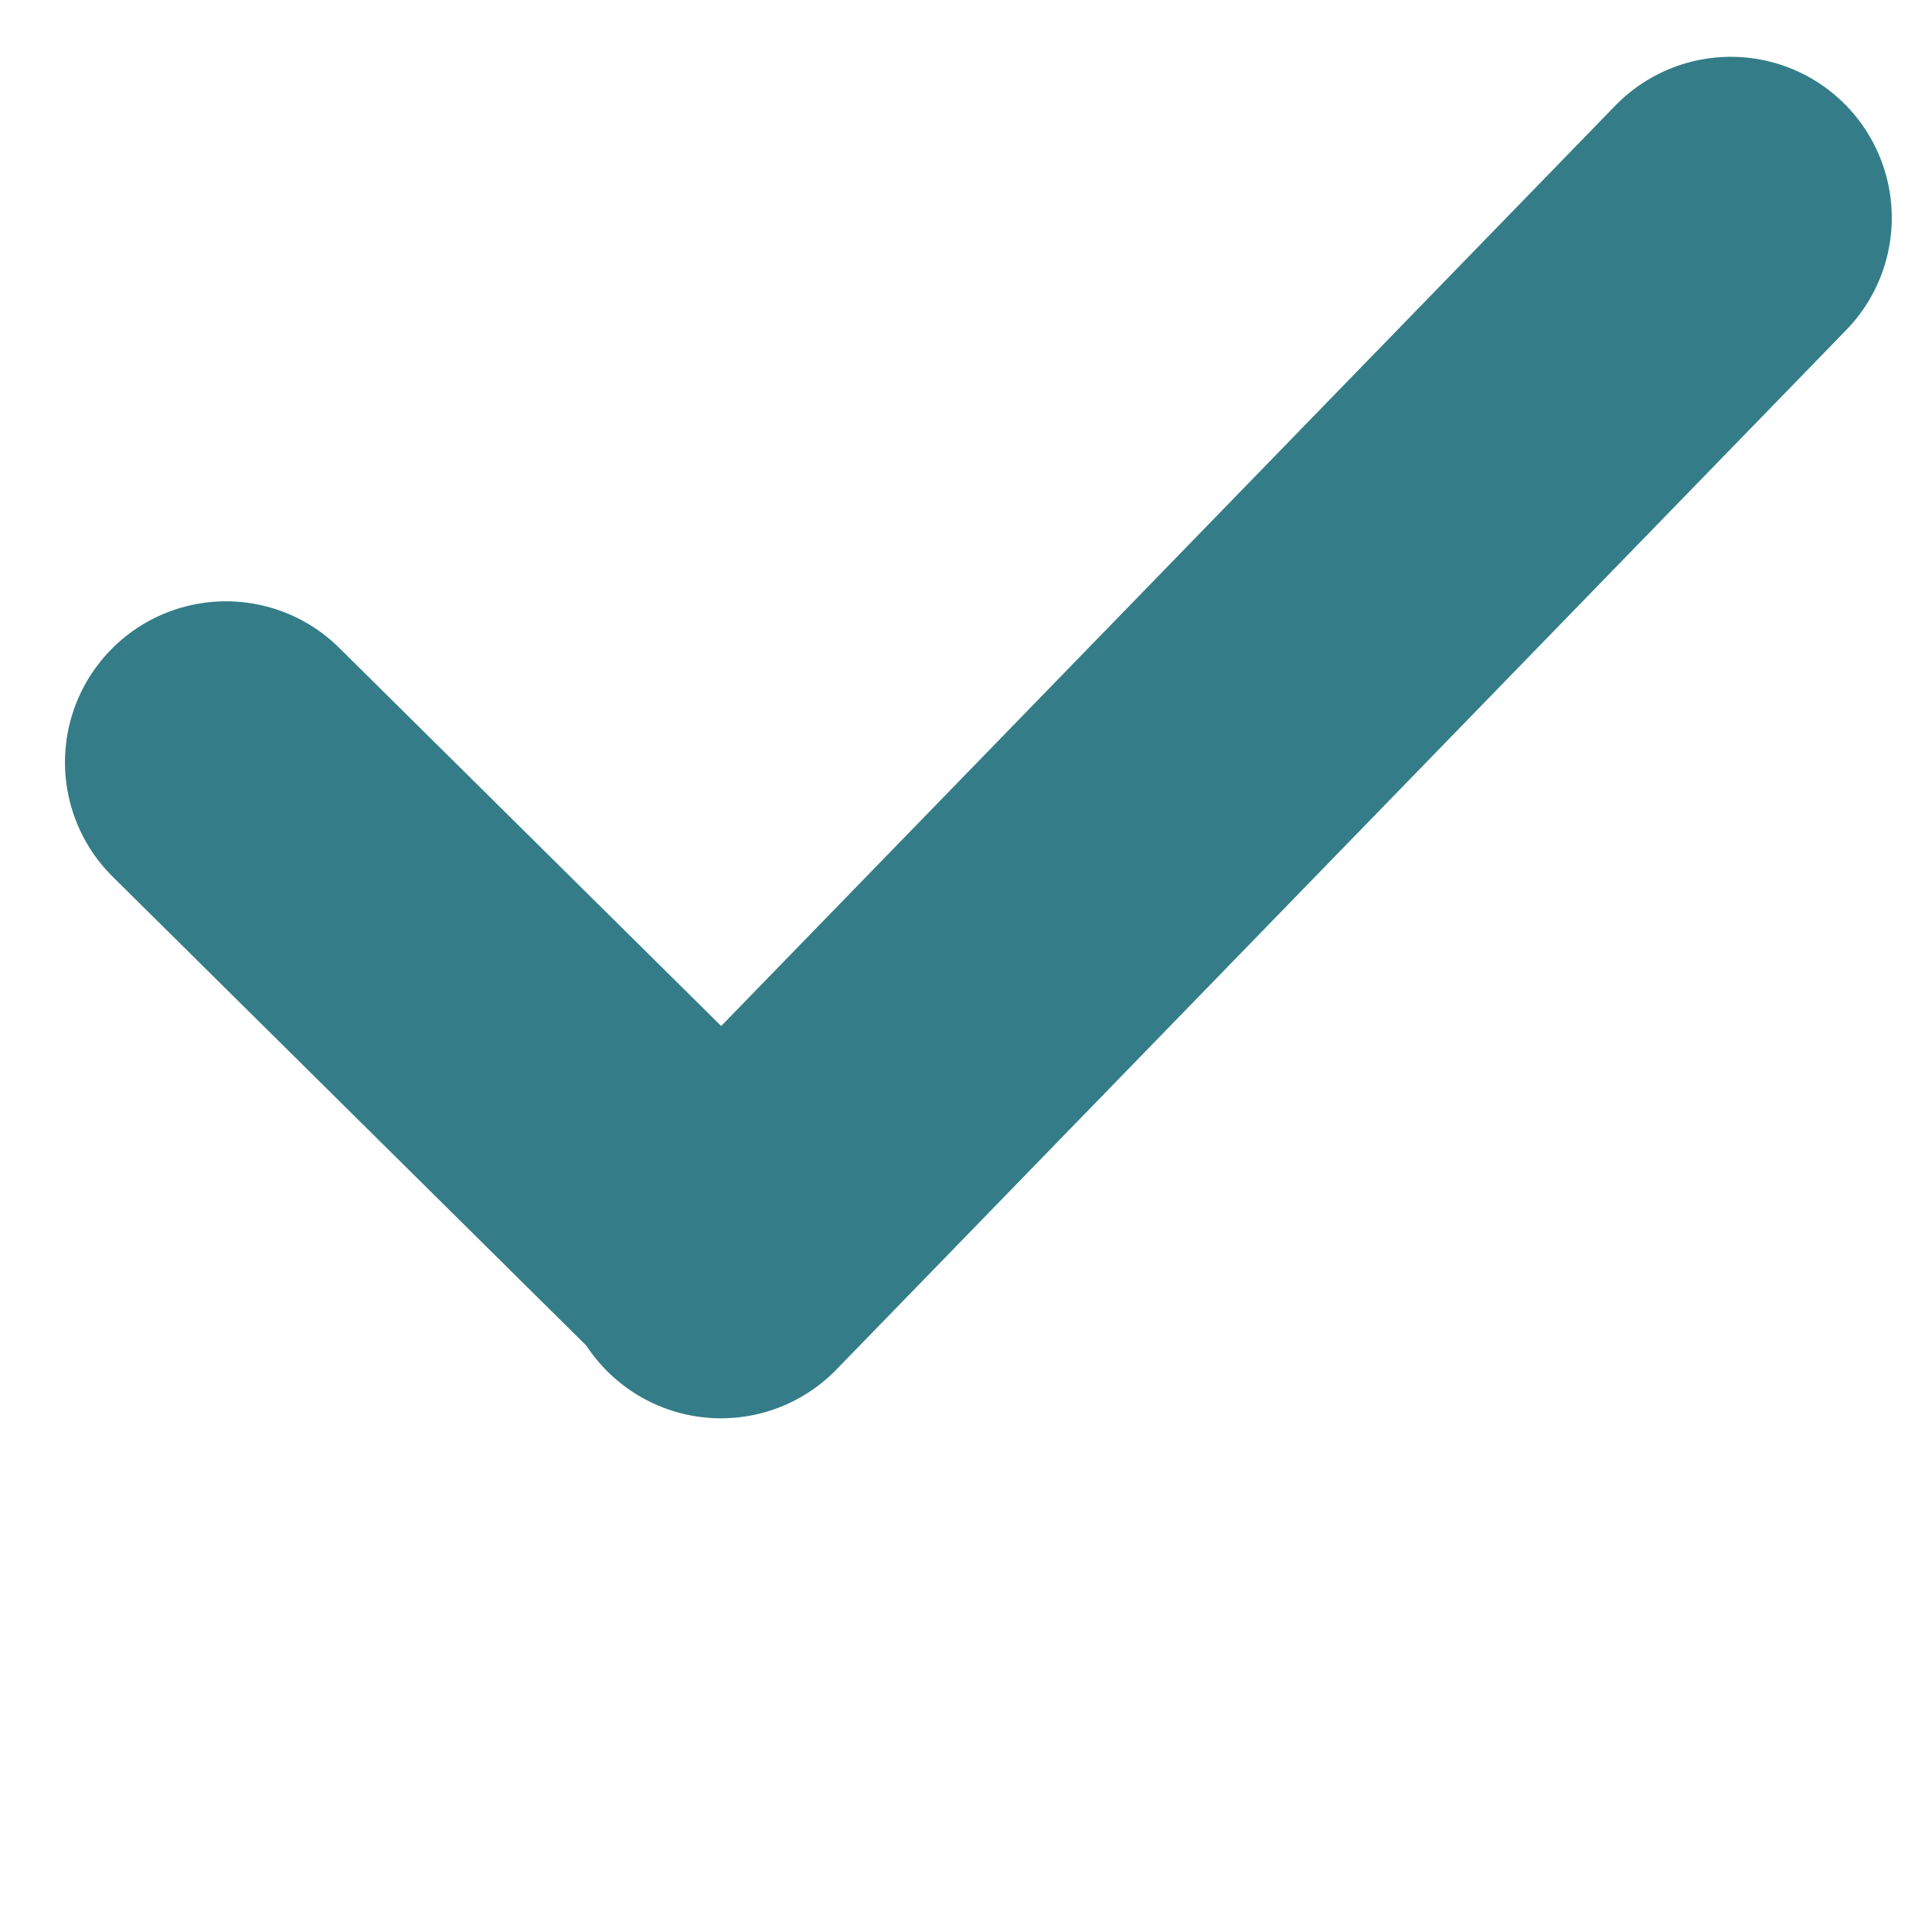
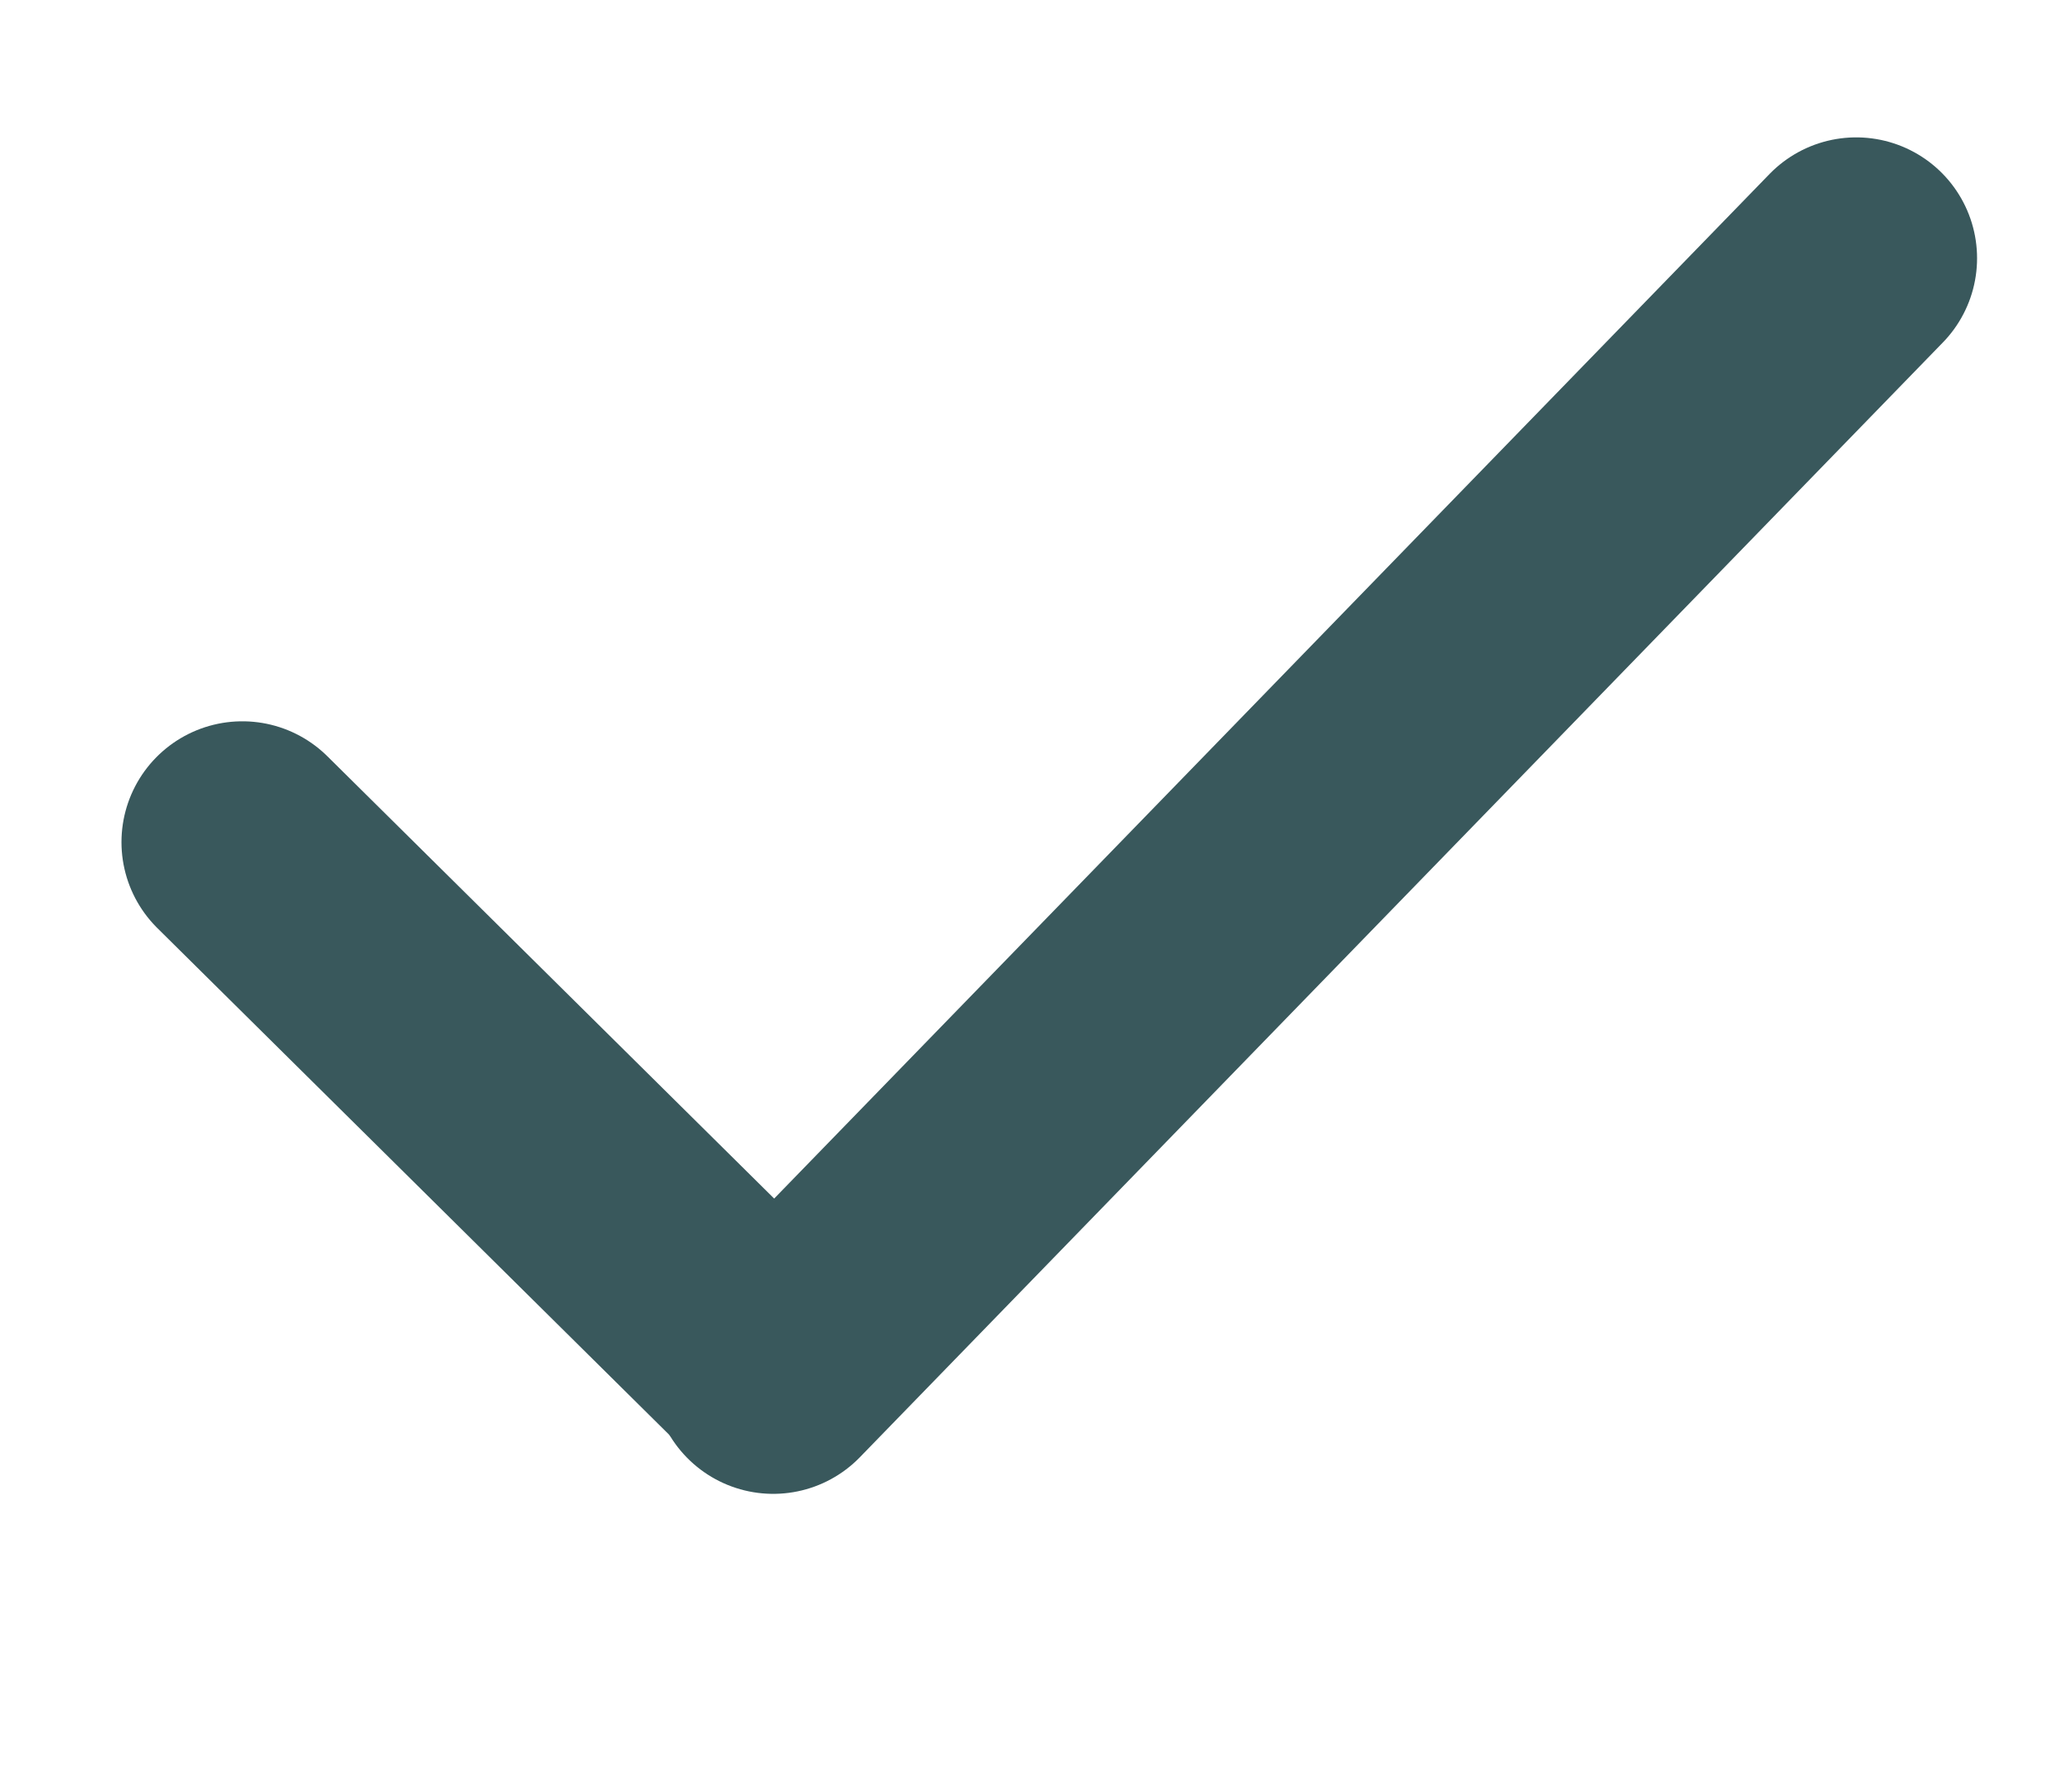
- <svg xmlns="http://www.w3.org/2000/svg" id="evacNhflV3I1" viewBox="0 0 300 300" shape-rendering="geometricPrecision" text-rendering="geometricPrecision" project-id="aedc882dfb5d4e6c95edb90af2e5ad56" export-id="7d94368dfcf94c399c47eb9fe4951711" cached="false">
-   <path d="M268.755,33.82L111.952,195.234" fill="none" stroke="#347d88" stroke-width="50" stroke-linecap="round" />
-   <path d="M111.952,195.234l-76.864-76.095" transform="translate(0-.768639)" fill="none" stroke="#347d88" stroke-width="50" stroke-linecap="round" />
+ <svg xmlns="http://www.w3.org/2000/svg" id="evacNhflV3I1" viewBox="00 0 300 250" width="35" height="30" shape-rendering="geometricPrecision" text-rendering="geometricPrecision" cached="false">
+   <path d="M268.755,33.82L111.952,195.234" fill="none" stroke="#39585c" stroke-width="35" stroke-linecap="round" />
+   <path d="M111.952,195.234l-76.864-76.095" transform="translate(0-.768639)" fill="none" stroke="#39585c" stroke-width="35" stroke-linecap="round" />
</svg>
